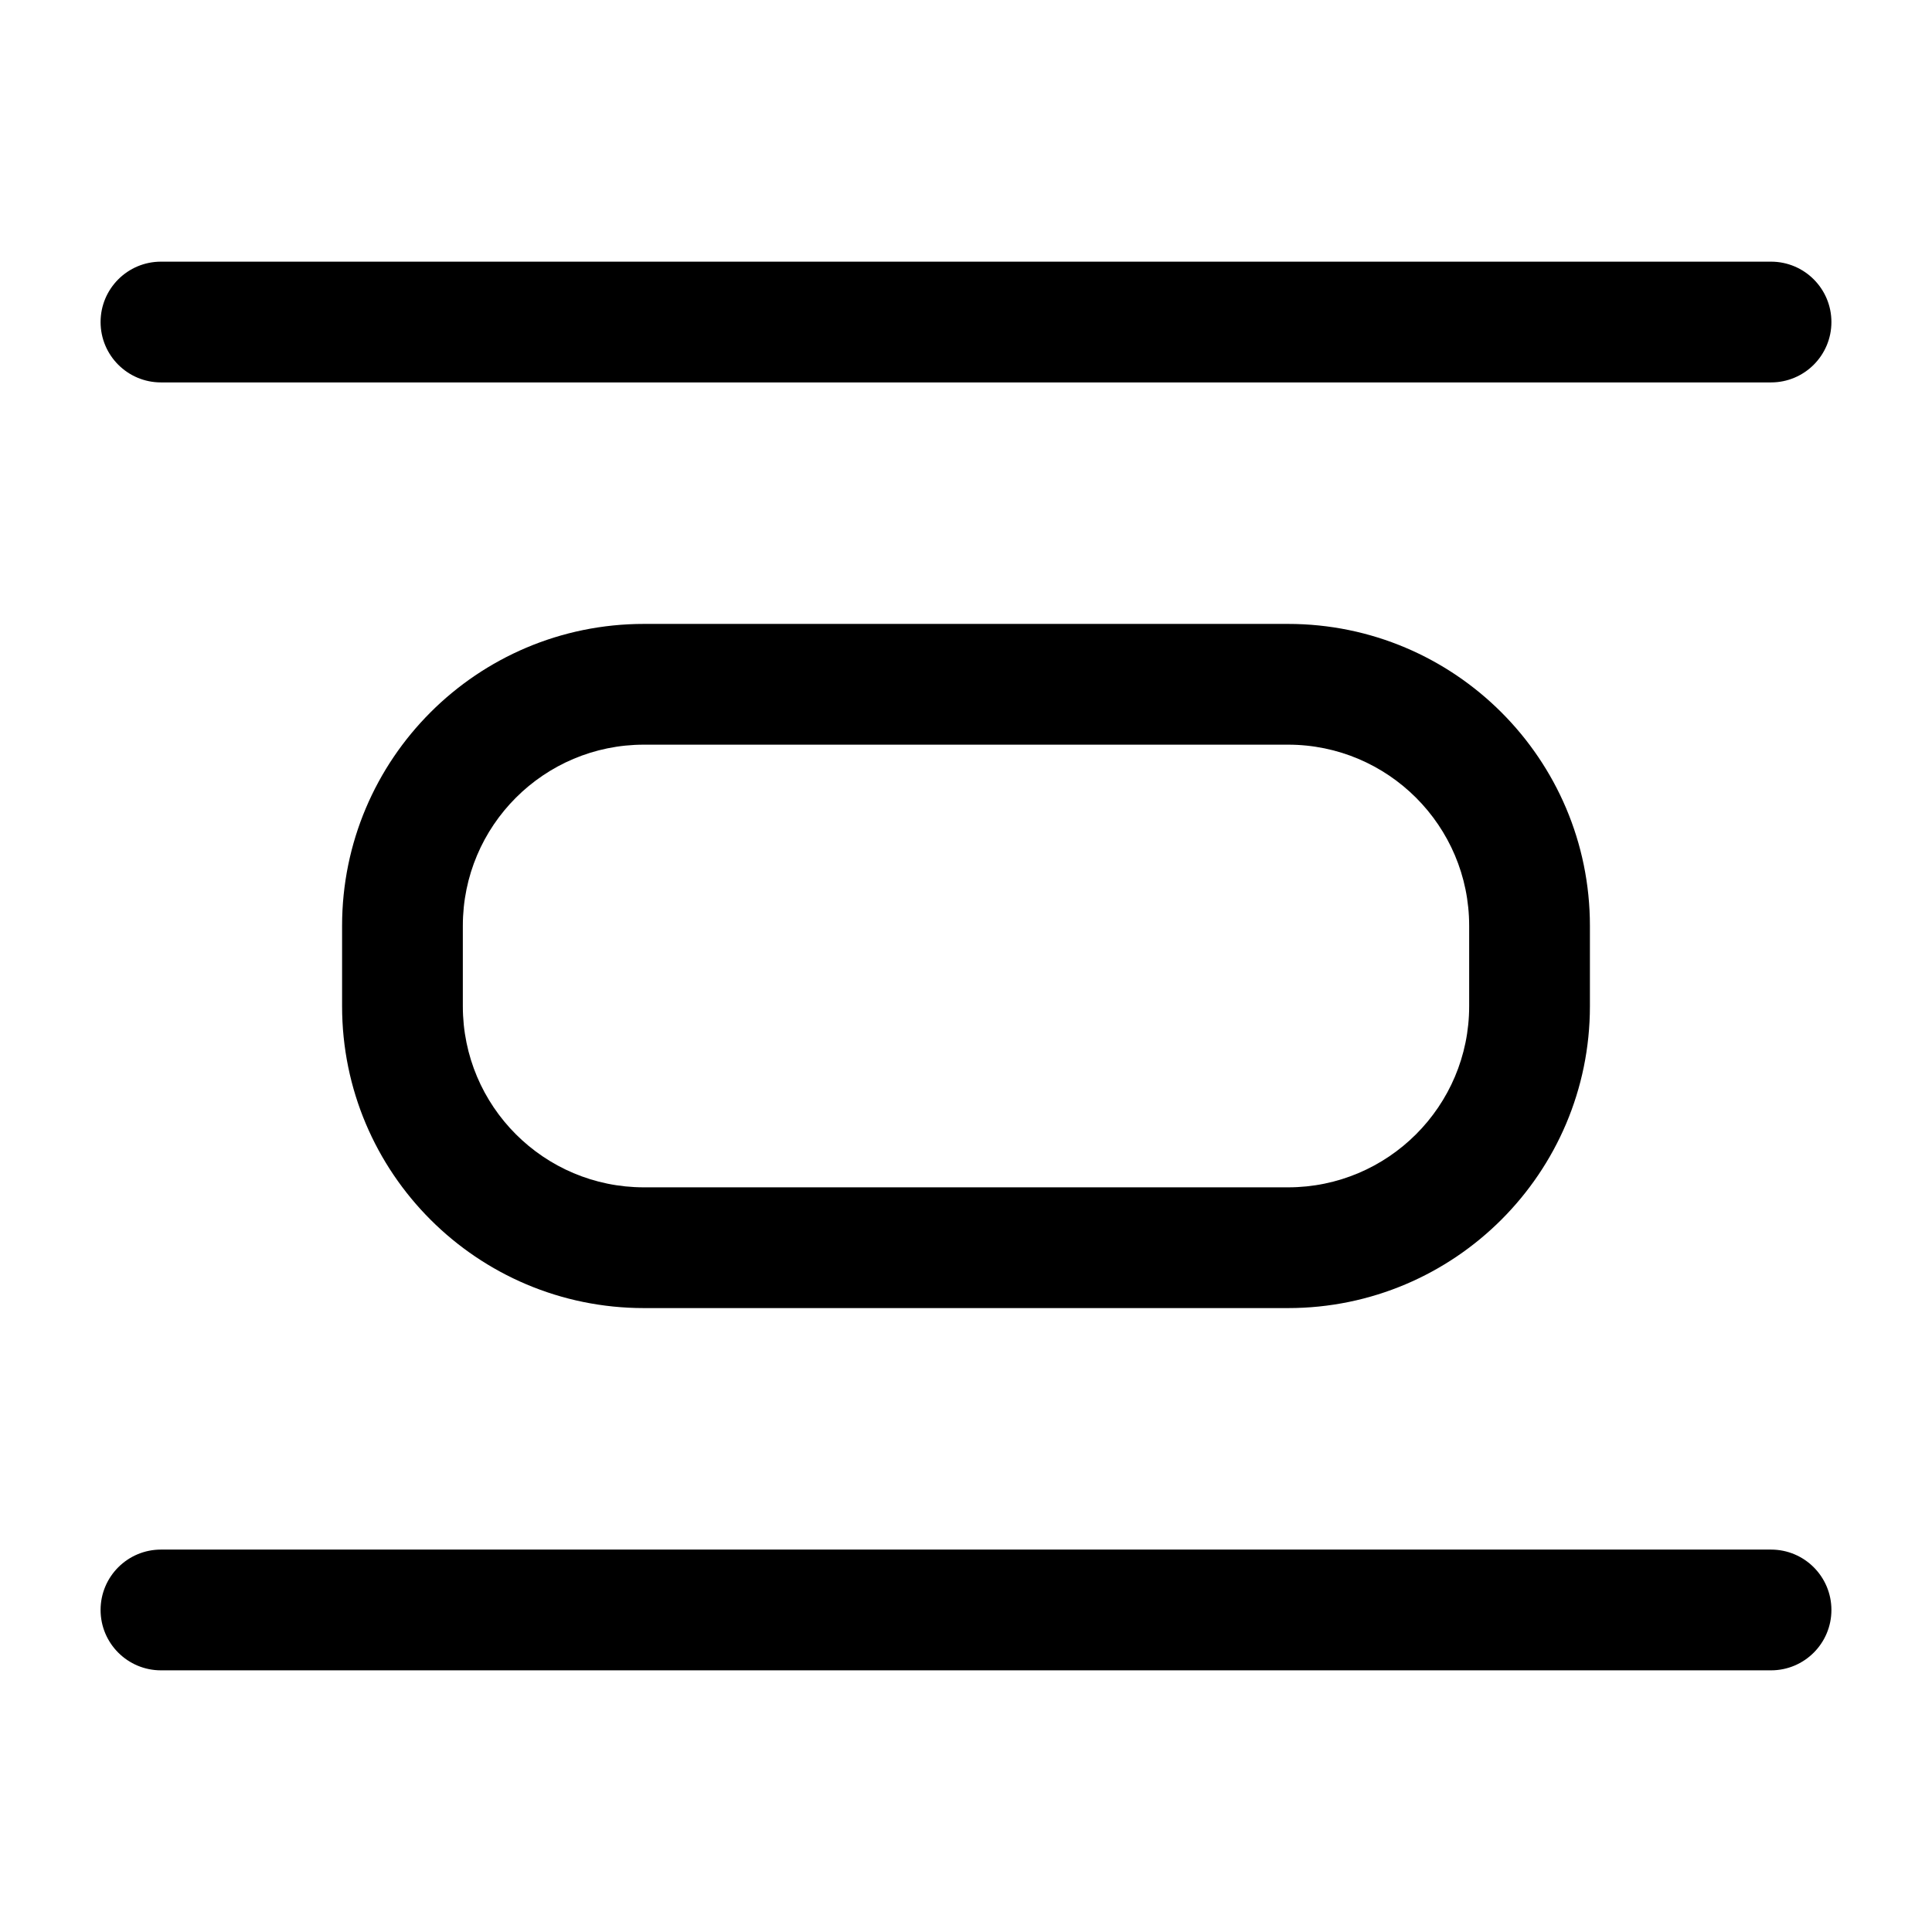
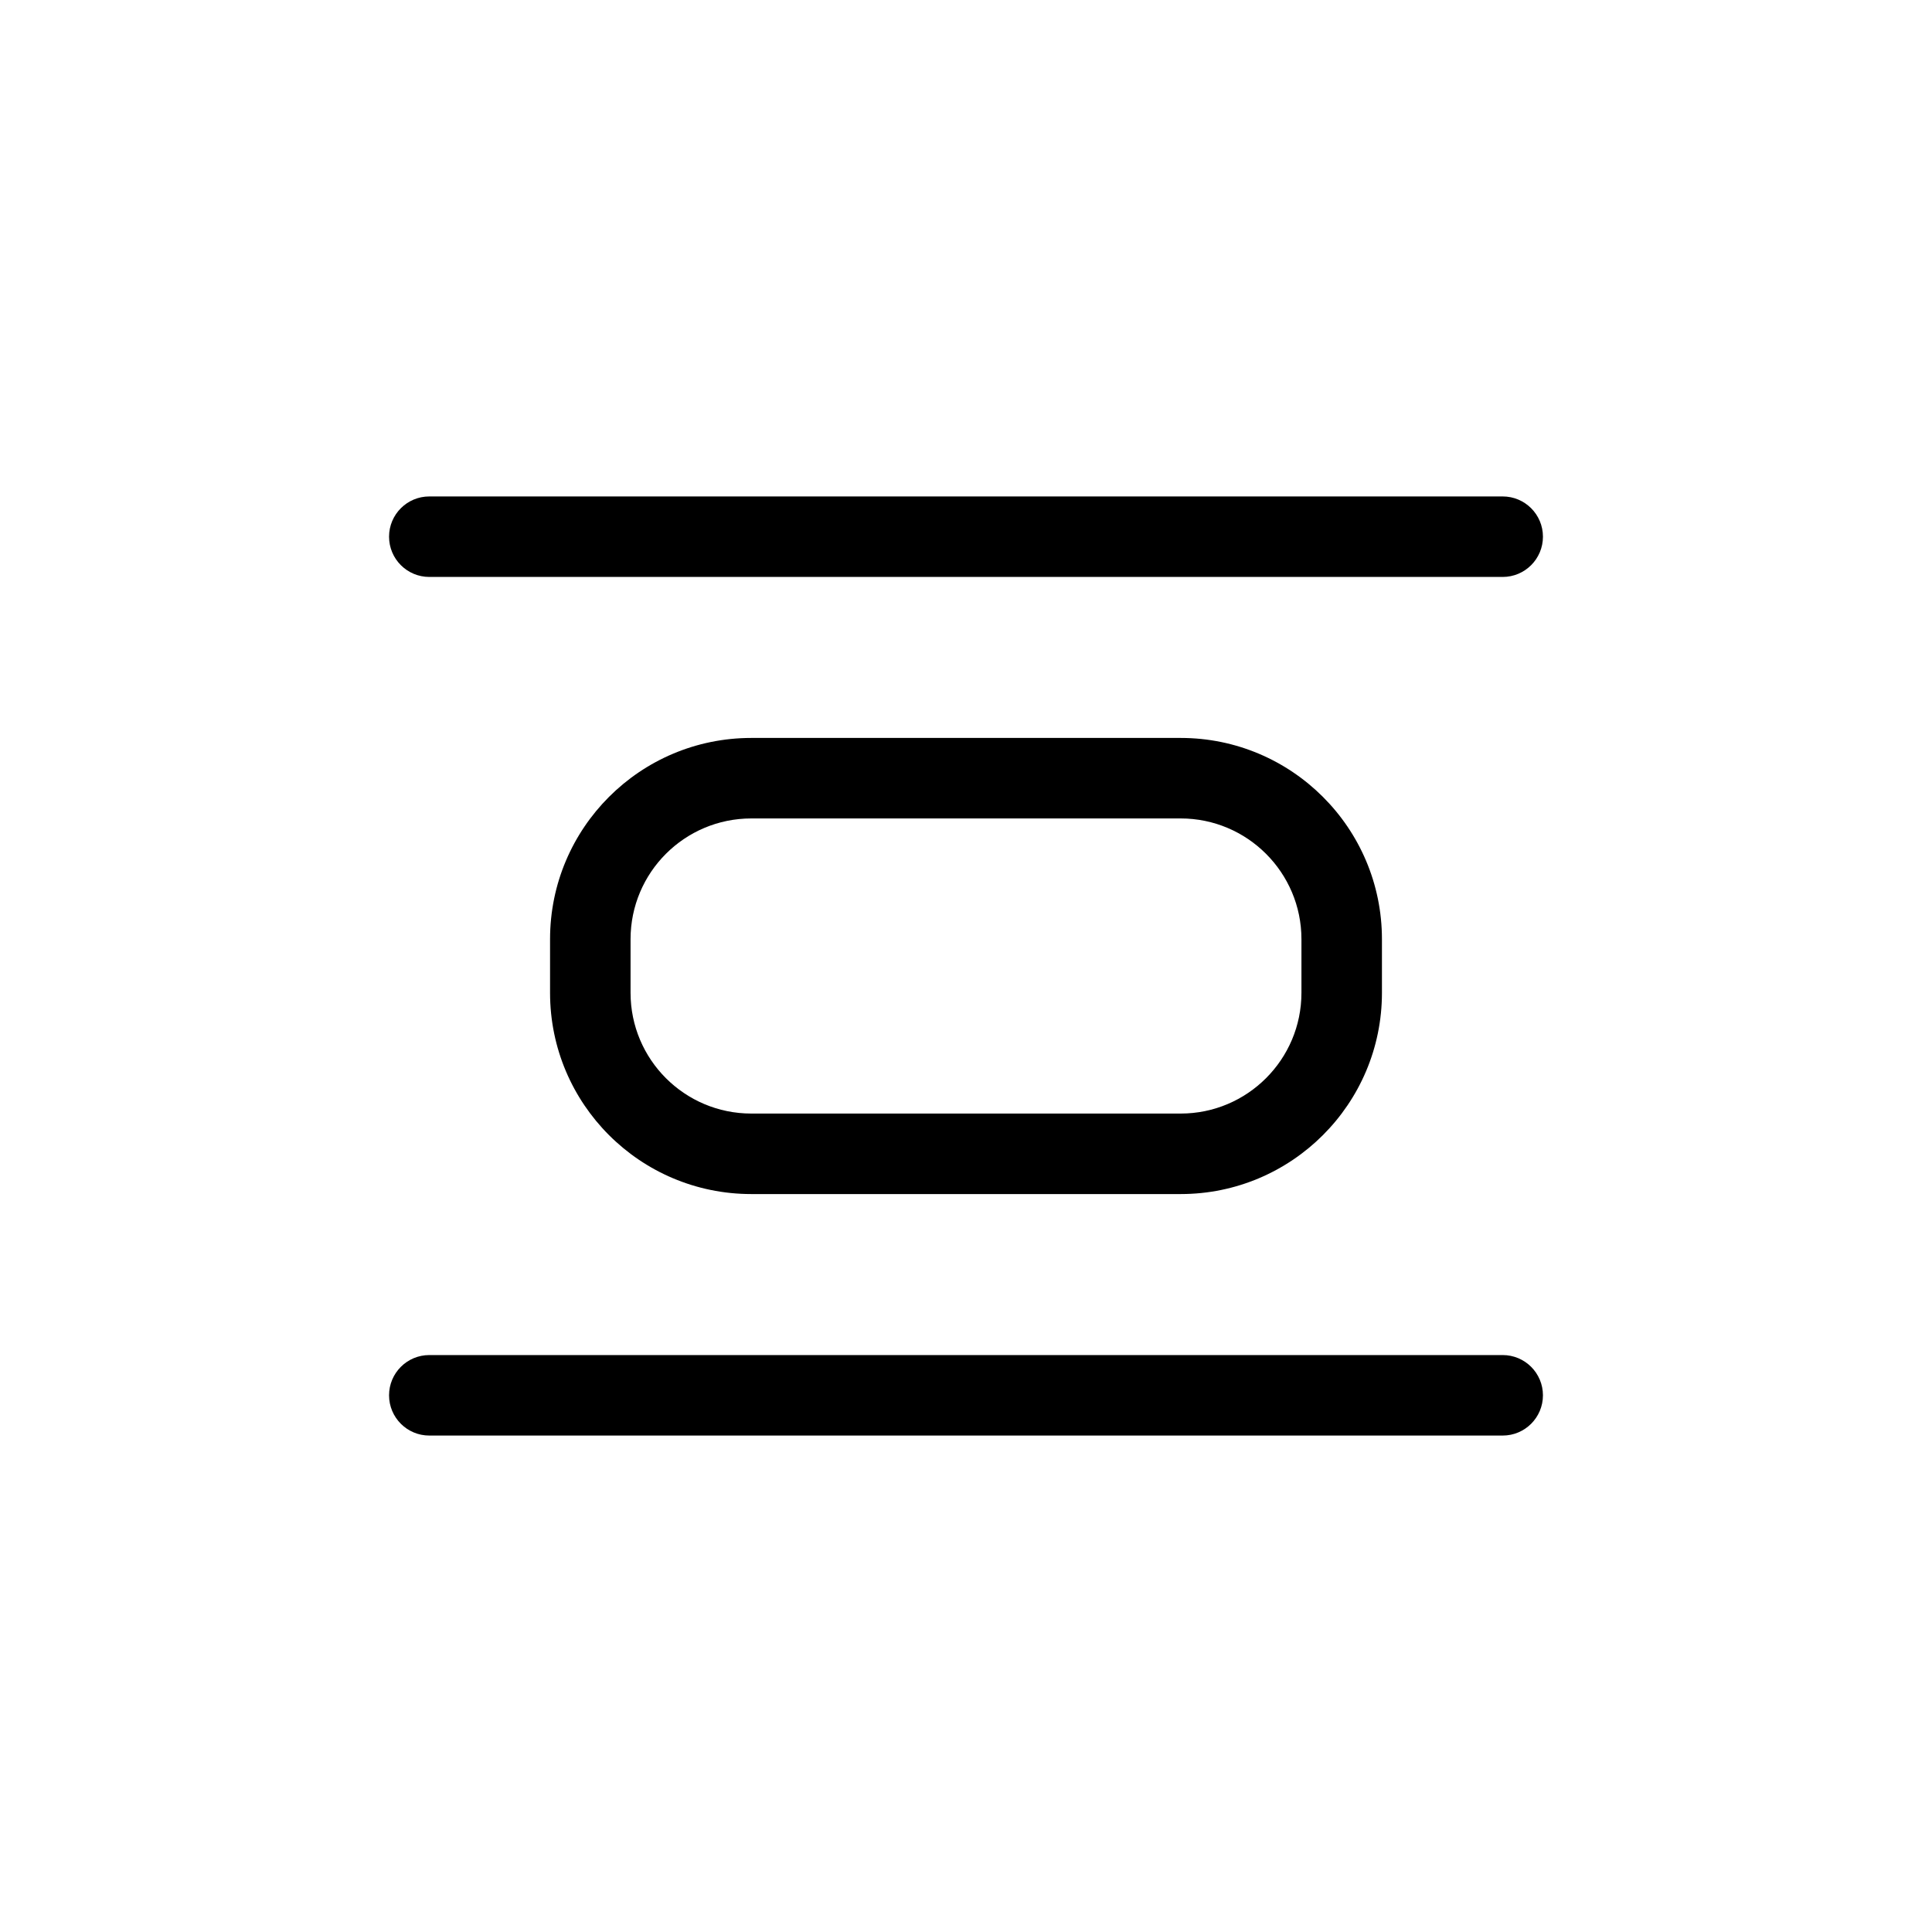
- <svg xmlns="http://www.w3.org/2000/svg" width="16" height="16" fill="currentColor" viewBox="0 0 16 16">
-   <path fill-rule="evenodd" d="M.833 2.667a.5.5 0 0 1 .5-.5h13.334a.5.5 0 0 1 0 1H1.333a.5.5 0 0 1-.5-.5Zm4.5 3.5a1.5 1.5 0 0 0-1.5 1.5v.666a1.5 1.5 0 0 0 1.5 1.5h5.334c.827 0 1.5-.672 1.5-1.5v-.666c0-.828-.673-1.5-1.5-1.5H5.333Zm-2.5 1.5a2.5 2.5 0 0 1 2.5-2.5h5.334c1.379 0 2.5 1.12 2.5 2.5v.666c0 1.38-1.121 2.5-2.5 2.5H5.333a2.5 2.5 0 0 1-2.5-2.5v-.666Zm-2 5.666a.5.5 0 0 1 .5-.5h13.334a.5.5 0 0 1 0 1H1.333a.5.5 0 0 1-.5-.5Z" clip-rule="evenodd" />
+ <svg xmlns="http://www.w3.org/2000/svg" width="24" height="24" fill="none" viewBox="0 0 24 24">
+   <path fill="#000" fill-rule="evenodd" d="M4.833 6.667a.5.5 0 0 1 .5-.5h13.334a.5.5 0 0 1 0 1H5.333a.5.5 0 0 1-.5-.5Zm4.5 3.5a1.5 1.5 0 0 0-1.5 1.5v.666a1.5 1.5 0 0 0 1.5 1.5h5.334c.827 0 1.5-.672 1.5-1.5v-.666c0-.828-.673-1.5-1.5-1.5H9.333Zm-2.5 1.5a2.5 2.5 0 0 1 2.5-2.5h5.334c1.379 0 2.5 1.12 2.5 2.5v.666c0 1.38-1.121 2.5-2.5 2.5H9.333a2.5 2.5 0 0 1-2.5-2.5v-.666Zm-2 5.666a.5.5 0 0 1 .5-.5h13.334a.5.5 0 0 1 0 1H5.333a.5.5 0 0 1-.5-.5Z" clip-rule="evenodd" />
</svg>
